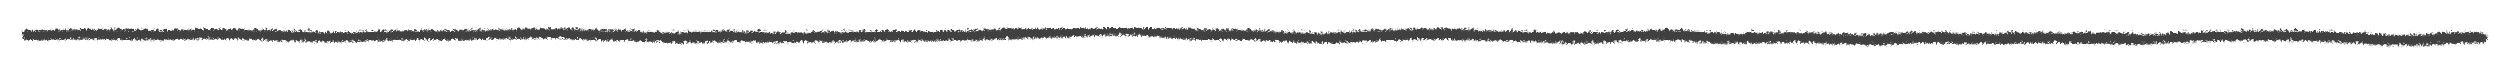
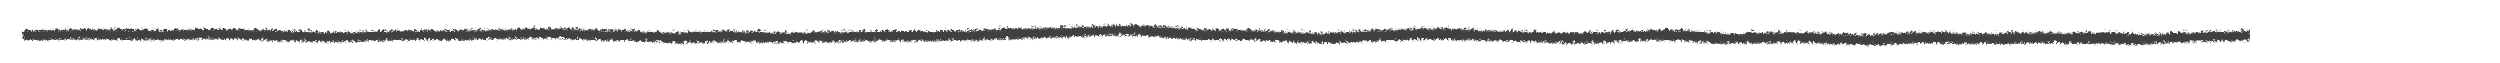
<svg xmlns="http://www.w3.org/2000/svg" version="1.1" width="716" height="18">
  <defs>
-     <filter id="pencil" style="color-interpolation-filters: sRGB;" width="716" height="18">
+     <filter id="pencil" style="color-interpolation-filters: sRGB;" width="716" height="18" filterUnits="userSpaceOnUse">
      <feTurbulence baseFrequency="0.008" numOctaves="3" result="turbulenceCoarse" />
      <feTurbulence baseFrequency="0.9" numOctaves="6" result="turbulenceFine" />
      <feDisplacementMap in="SourceGraphic" in2="turbulenceCoarse" result="displaceCoarse" scale="5.0" xChannelSelector="R" yChannelSelector="A" />
      <feDisplacementMap in="displaceCoarse" in2="turbulenceFine" result="displaceFine" scale="1.8" xChannelSelector="R" yChannelSelector="A" />
    </filter>
  </defs>
  <g filter="url(#pencil)" stroke="rgb(0, 0, 0)" stroke-linecap="round" stroke-opacity="0.75" stroke-width="3">
    <line x1="6" y1="8" x2="709" y2="9" />
  </g>
</svg>
